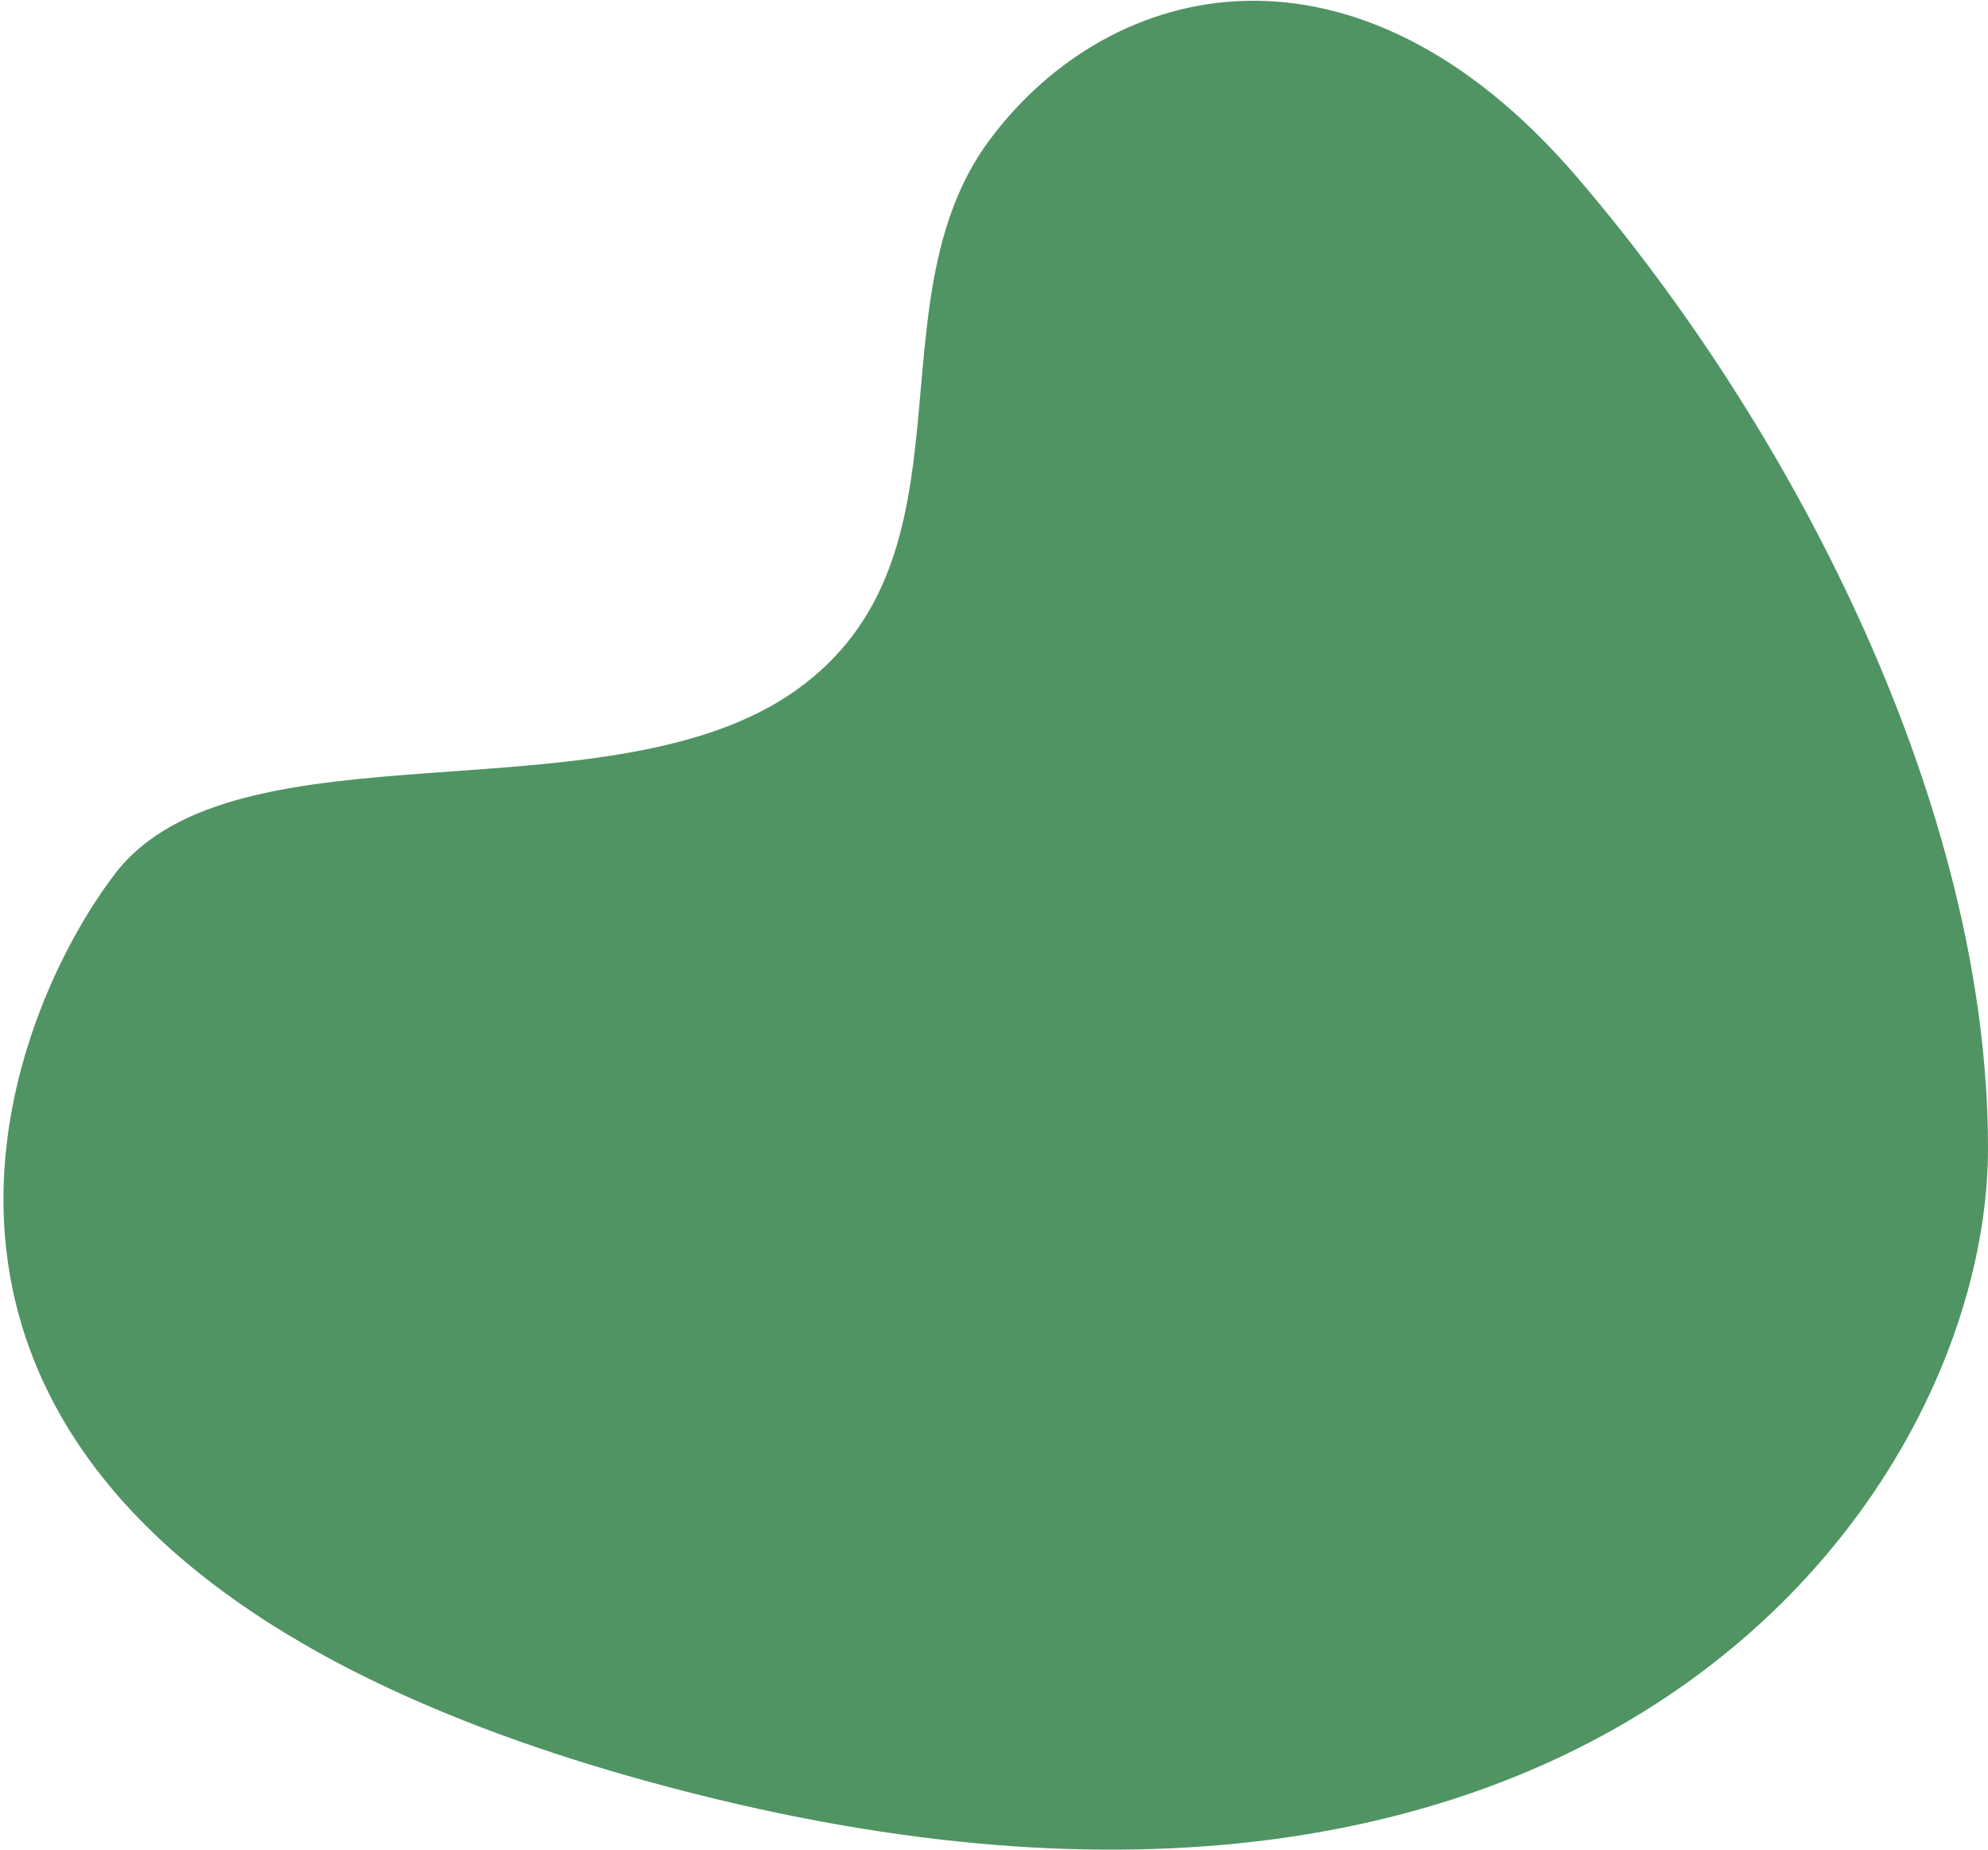
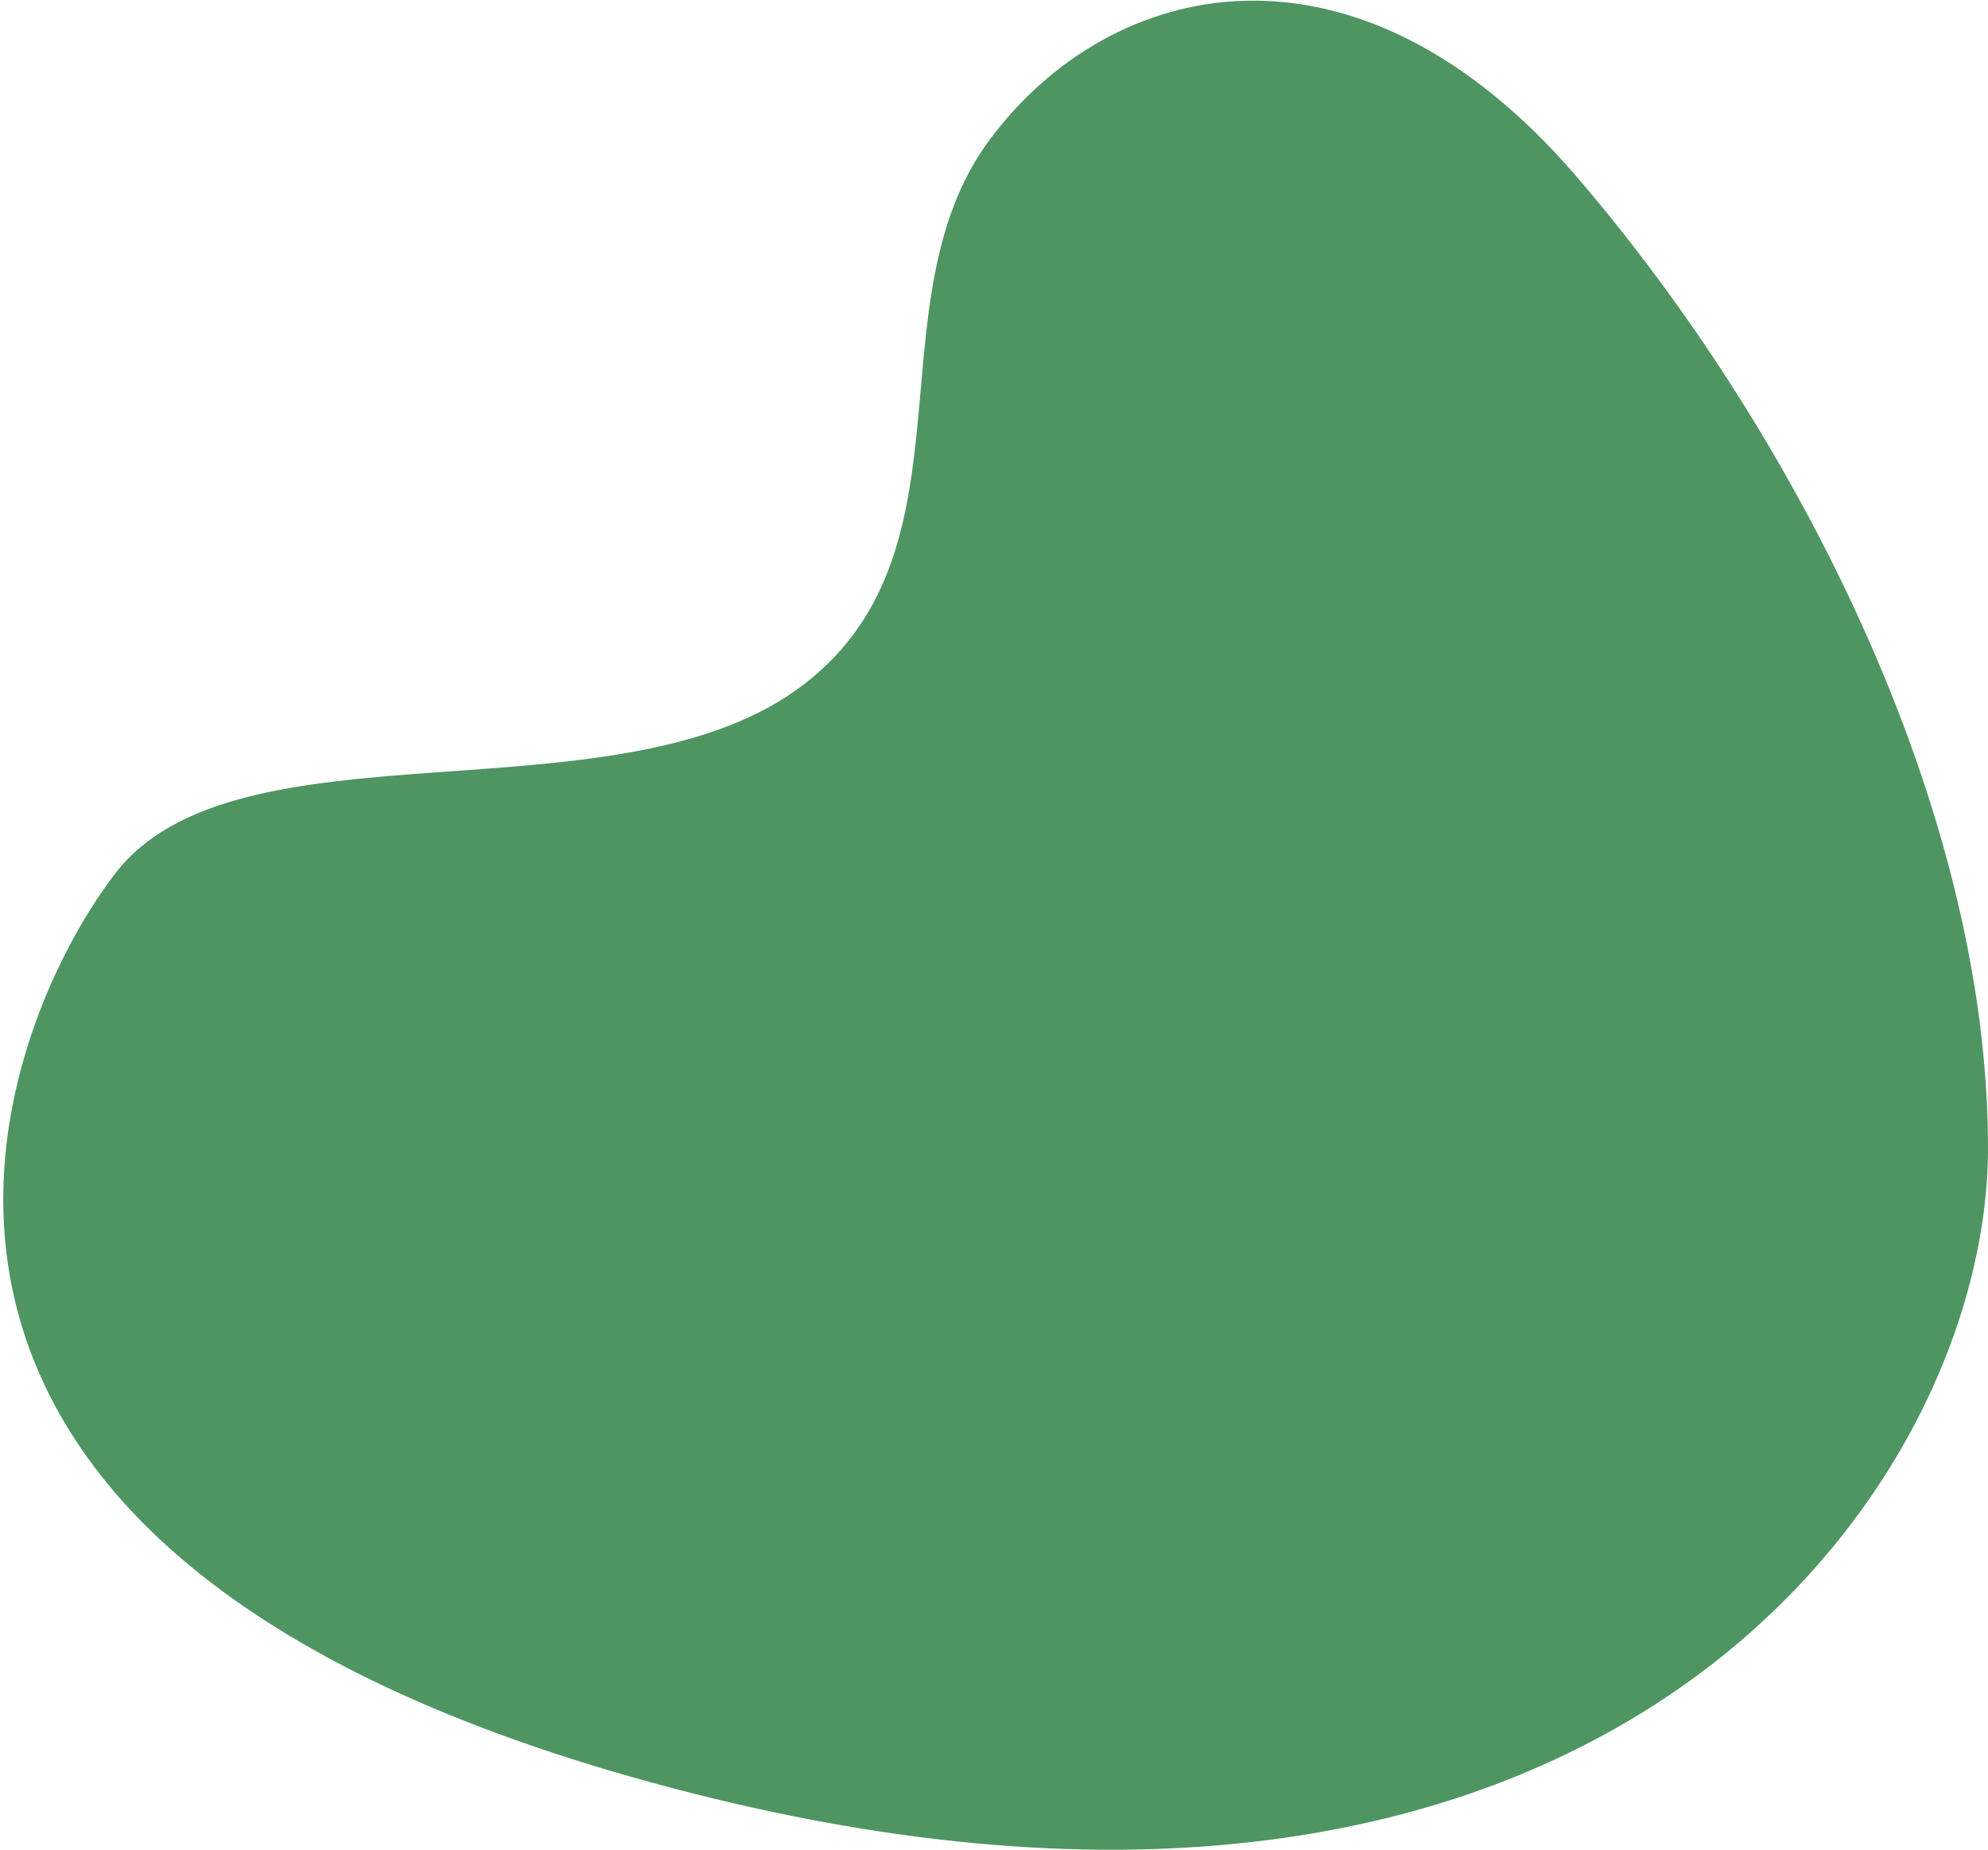
- <svg xmlns="http://www.w3.org/2000/svg" width="473px" height="440px" viewBox="0 0 473 440" version="1.1">
-   <g id="Symbols" stroke="none" stroke-width="1" fill="none" fill-rule="evenodd" opacity="0.81">
-     <g id="Mancha-Cafe" transform="translate(-2, 0)" fill="#287B40">
+ <svg xmlns="http://www.w3.org/2000/svg" version="1.1" id="Capa_1" x="0px" y="0px" viewBox="0 0 473 440" style="enable-background:new 0 0 473 440;" xml:space="preserve">
+   <style type="text/css">
+ 	.st0{fill-rule:evenodd;clip-rule:evenodd;fill:#4E9562;}
+ </style>
+   <g id="Symbols">
+     <g id="Mancha-Cafe" transform="translate(-2, 0)">
      <g id="Group-3-Copy-2" transform="translate(238.5, 220) scale(-1, 1) translate(-238.5, -220) translate(2, 0)">
-         <path d="M237.5,33.224 C208.561,-5.553 150.294,-19.005 97.881,42.031 C45.469,103.067 0,192.515 0,273.096 C0,353.677 89.976,481.658 307.759,426.698 C525.543,371.738 474.239,245.153 445.603,207.813 C416.968,170.474 327.801,195.831 283.475,164.103 C239.149,132.375 266.439,72 237.5,33.224 Z" id="Path-4" />
+         <path id="Path-4" class="st0" d="M237.5,33.2C208.6-5.6,150.3-19,97.9,42S0,192.5,0,273.1s90,208.6,307.8,153.6     s166.5-181.5,137.8-218.9s-117.8-12-162.1-43.7S266.4,72,237.5,33.2z" />
      </g>
    </g>
  </g>
</svg>
